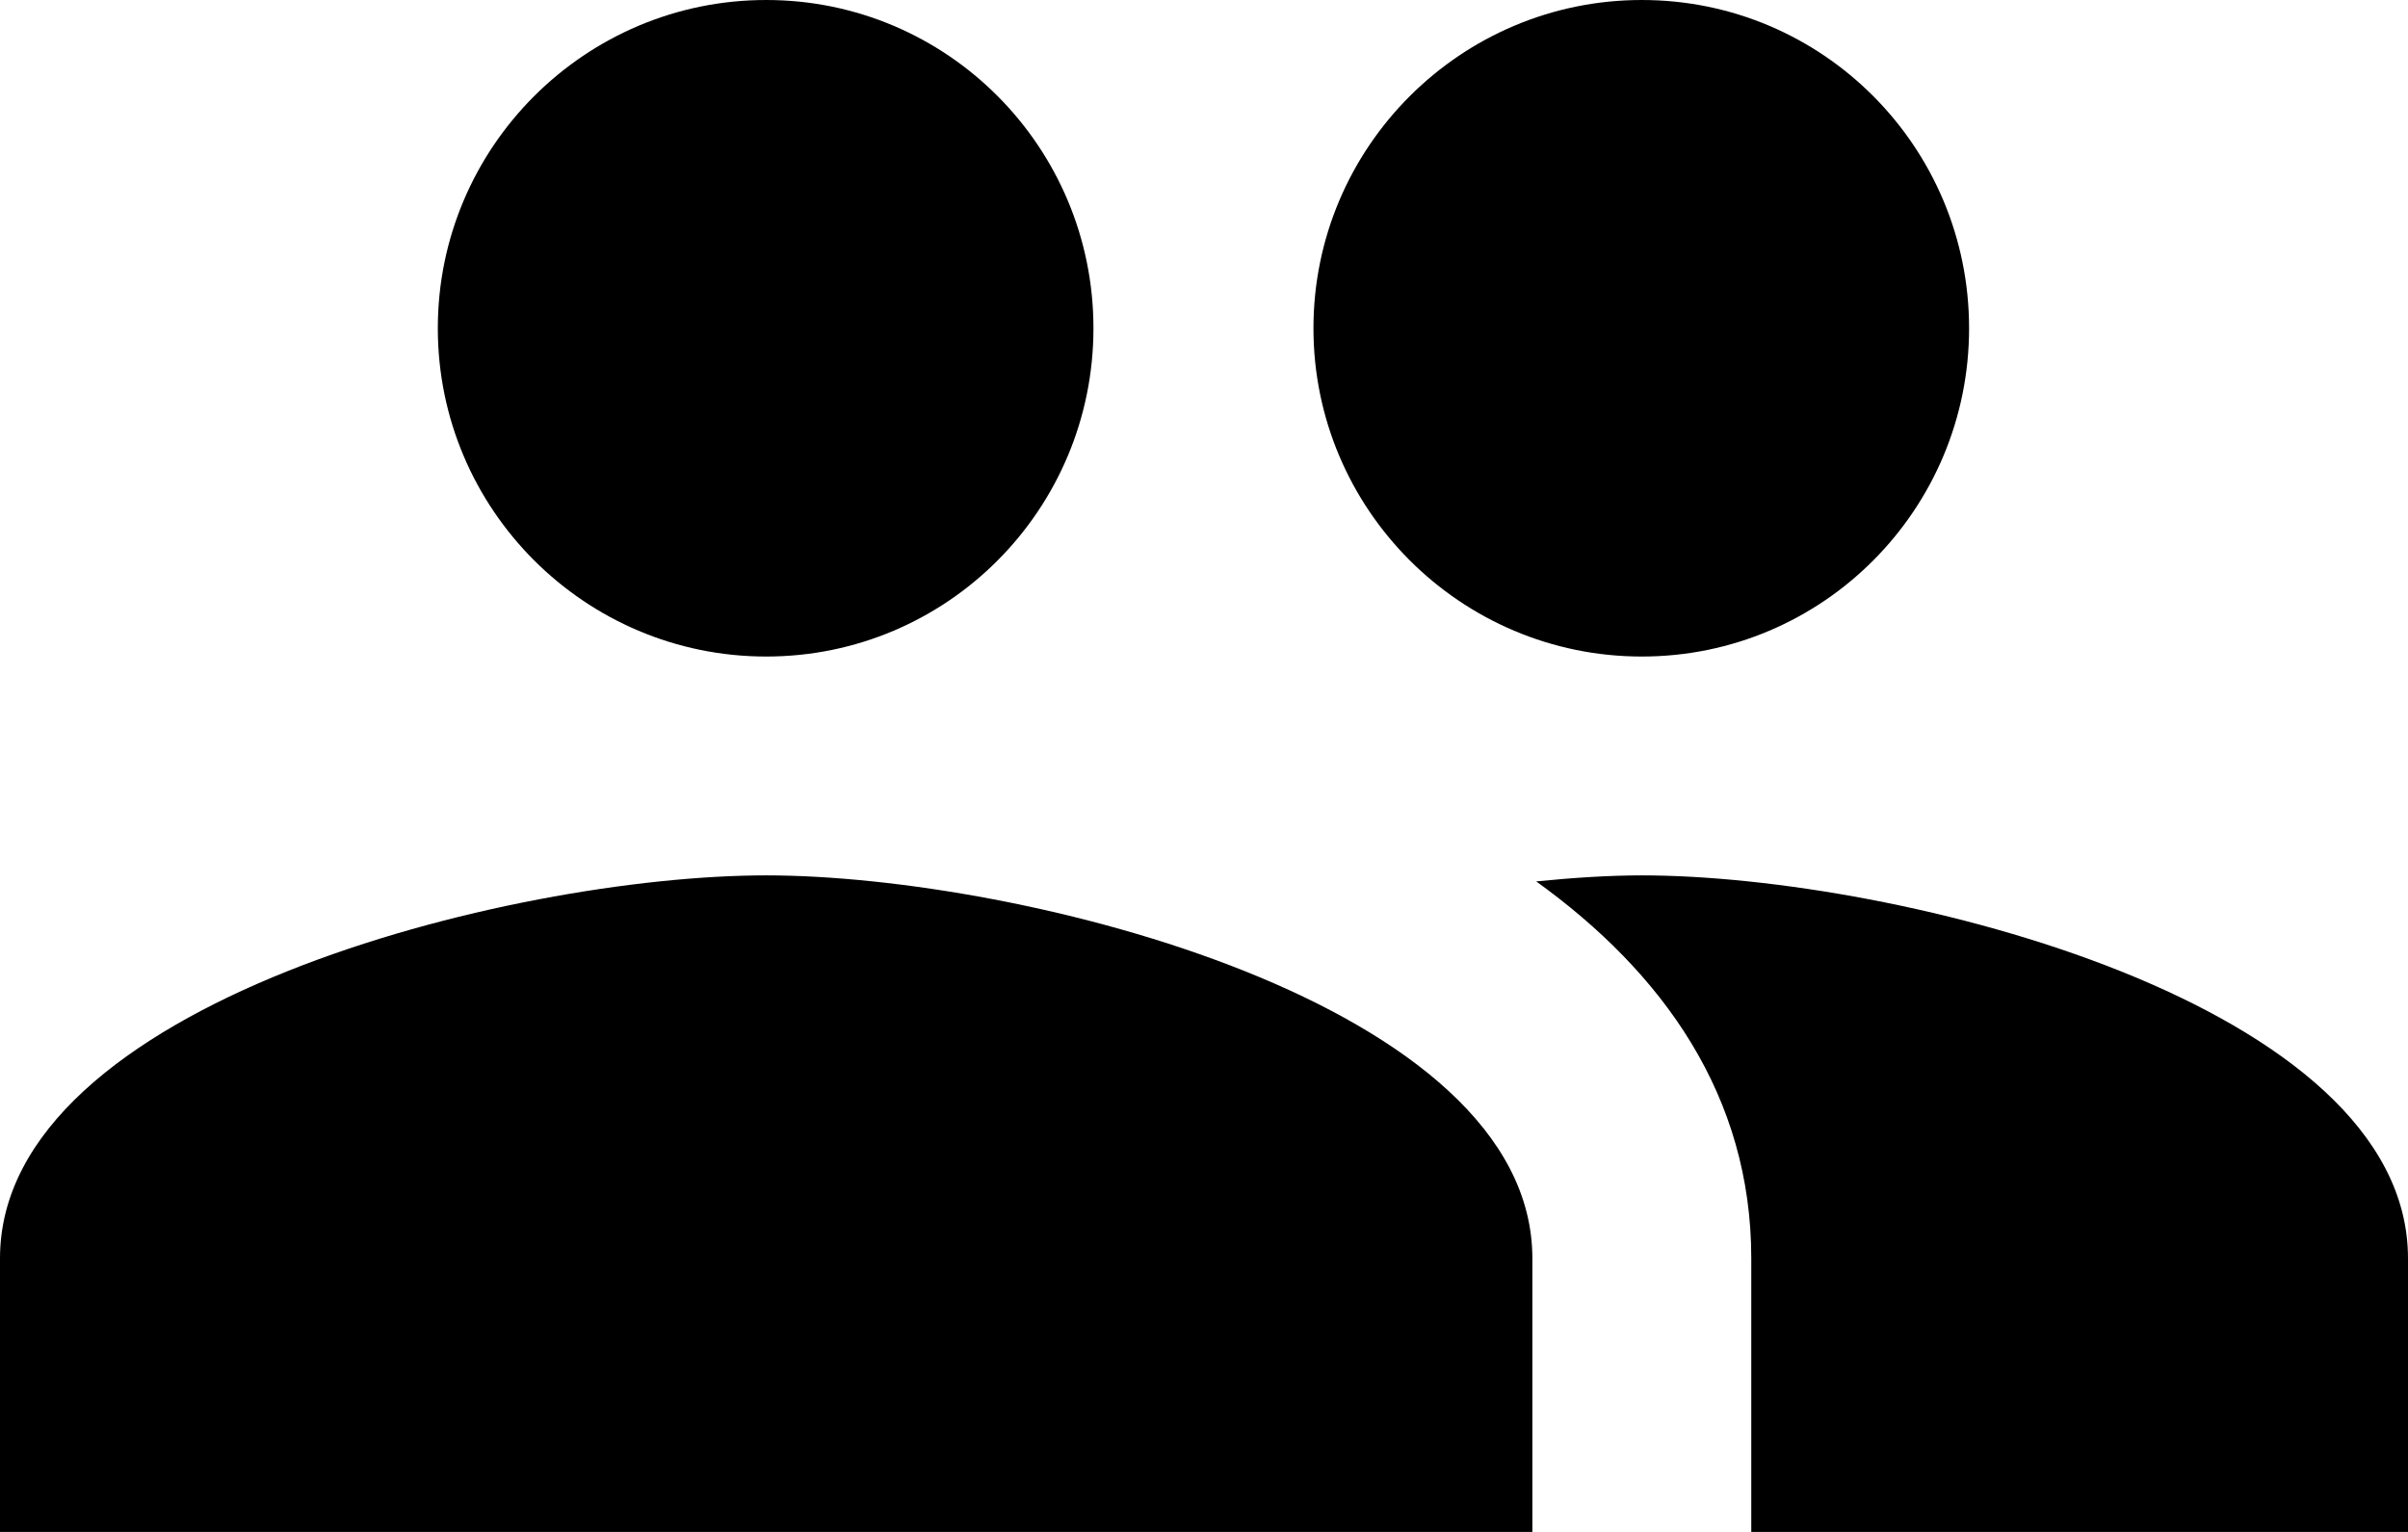
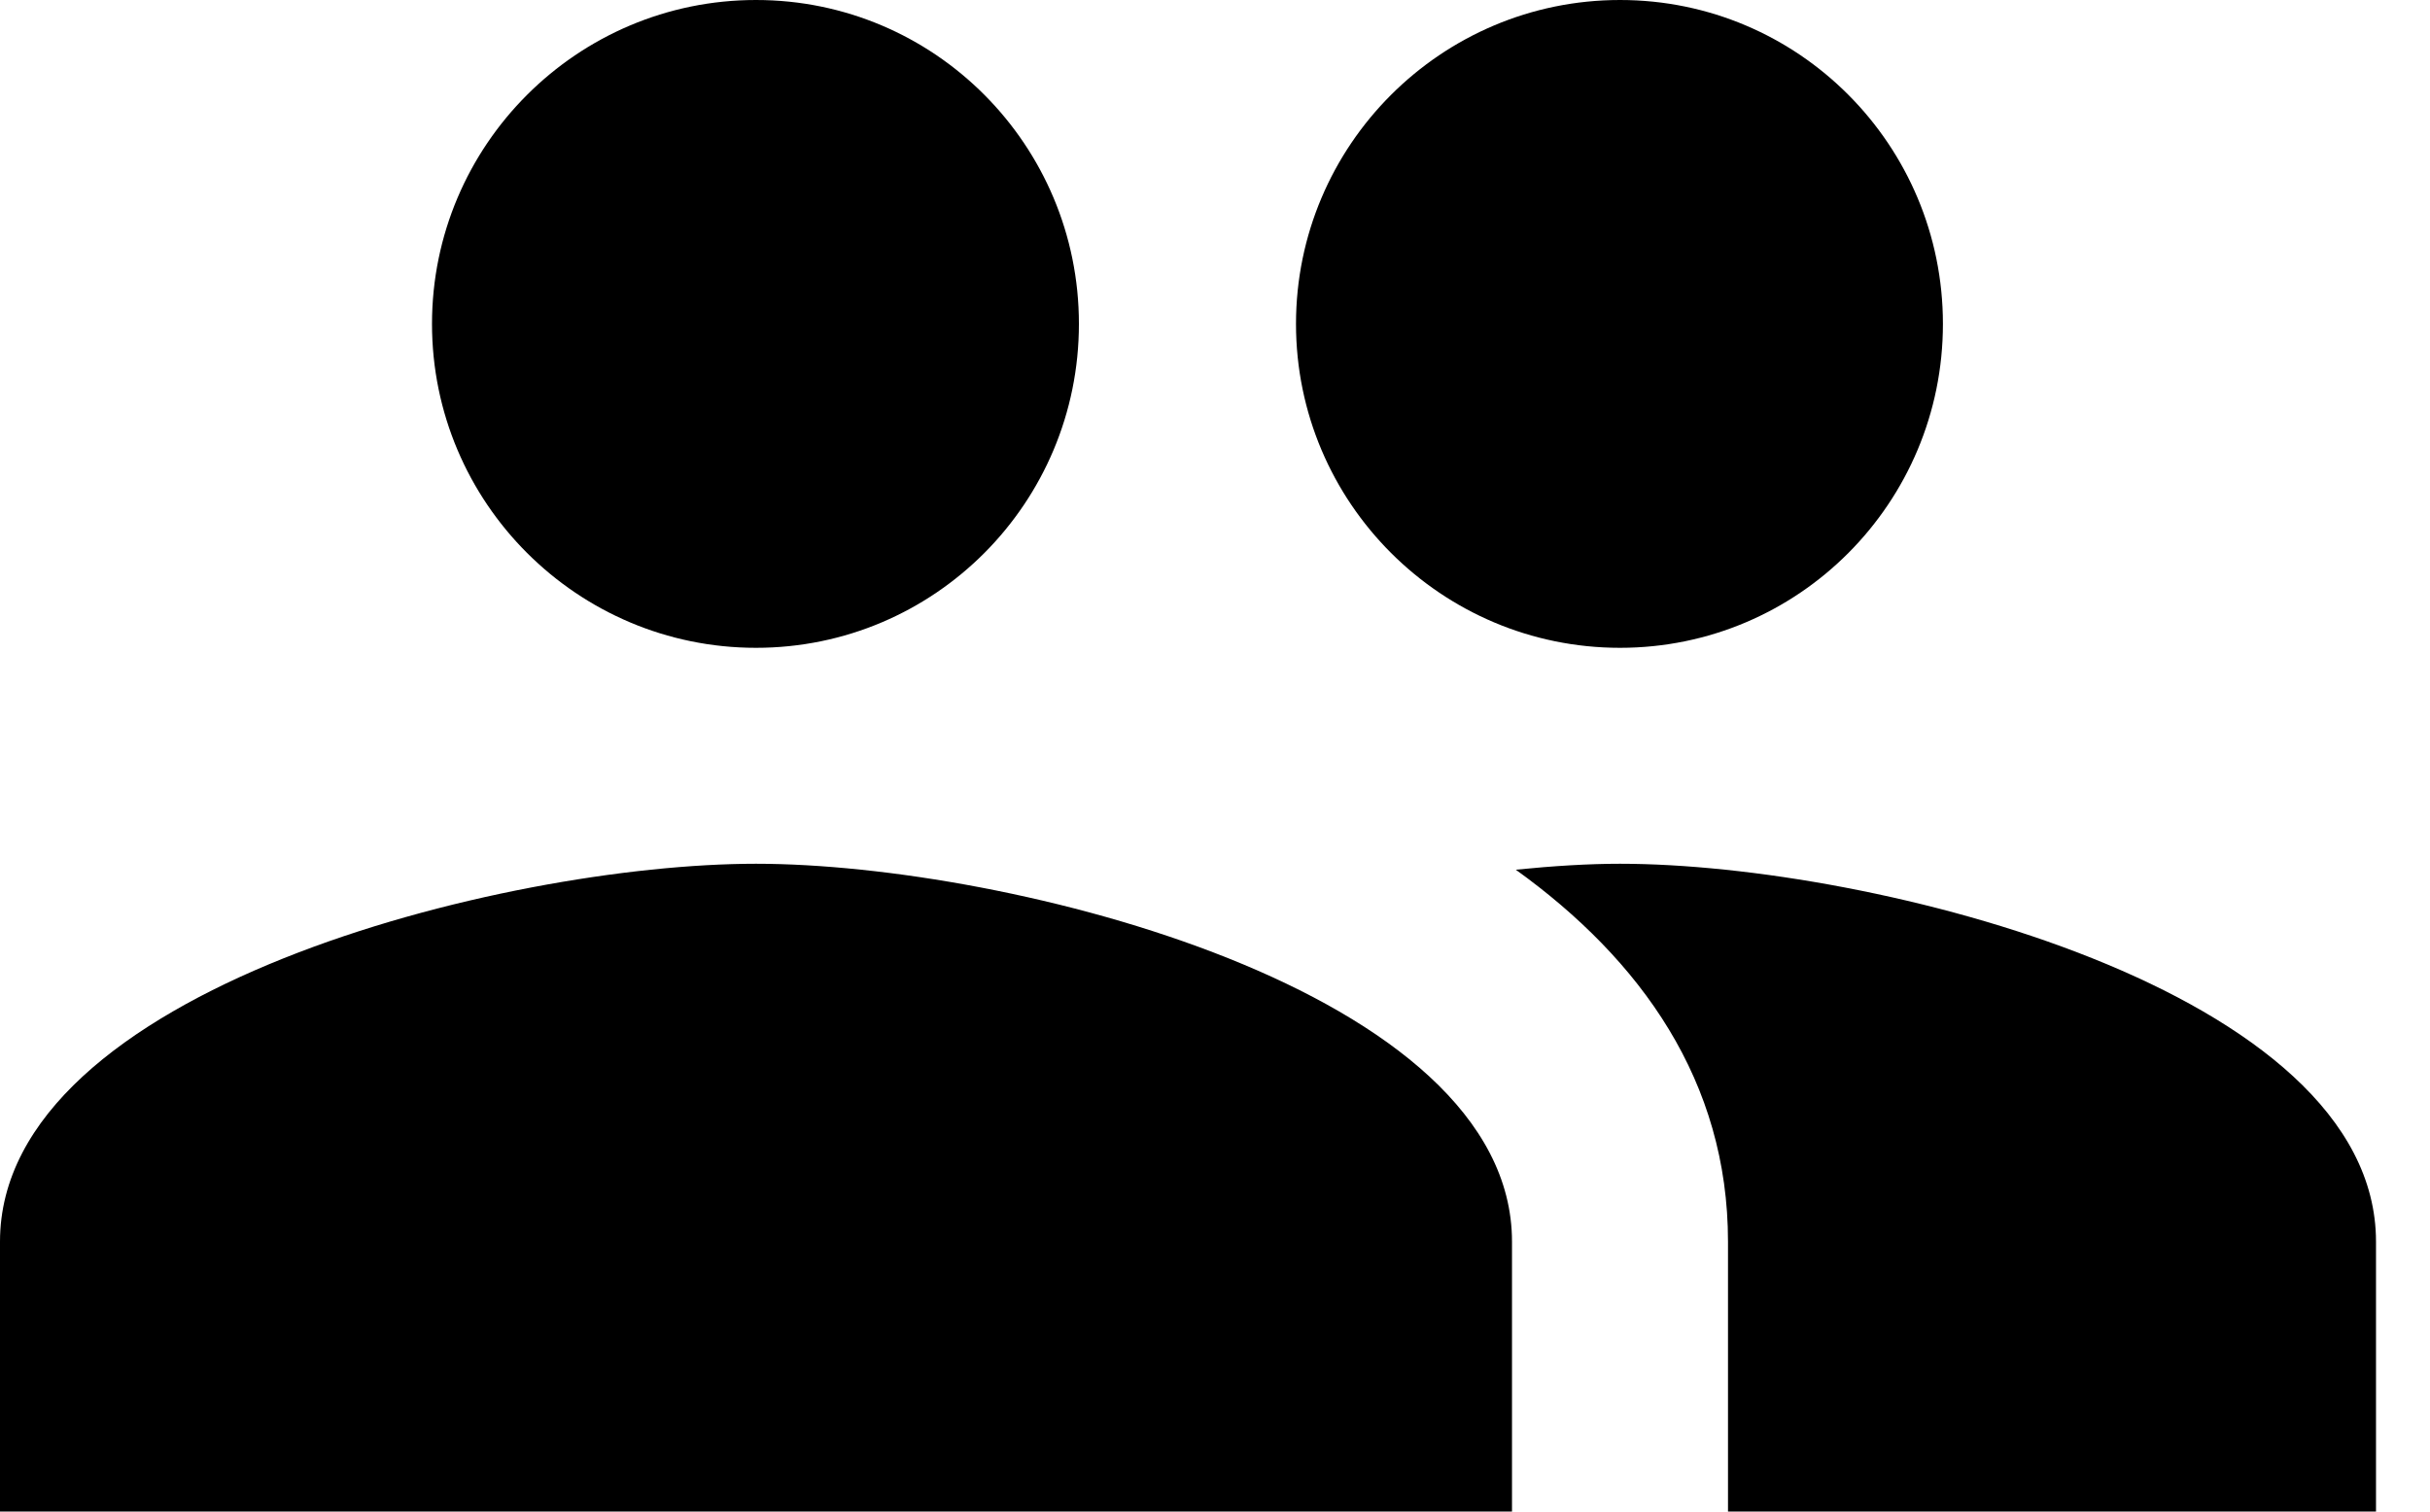
- <svg xmlns="http://www.w3.org/2000/svg" width="44px" height="28px" viewBox="0 0 44 28" version="1.1">
-   <defs />
-   <g stroke="none" stroke-width="1" fill="rgb(0,0,0)" fill-rule="evenodd">
-     <g transform="translate(-634, -1610)">
-       <g transform="translate(114, 1557)">
-         <g>
-           <g transform="translate(501, 0)">
-             <g transform="translate(17, 43)">
-               <g>
-                 <path d="M32,22 C35.31,22 37.98,19.31 37.98,16 C37.98,12.69 35.31,10 32,10 C28.69,10 26,12.69 26,16 C26,19.31 28.69,22 32,22 L32,22 Z M16,22 C19.31,22 21.98,19.31 21.98,16 C21.98,12.69 19.31,10 16,10 C12.69,10 10,12.69 10,16 C10,19.31 12.69,22 16,22 L16,22 Z M16,26 C11.33,26 2,28.34 2,33 L2,38 L30,38 L30,33 C30,28.34 20.67,26 16,26 L16,26 Z M32,26 C31.42,26 30.77,26.04 30.07,26.11 C32.39,27.78 34,30.03 34,33 L34,38 L46,38 L46,33 C46,28.34 36.67,26 32,26 L32,26 Z" />
-               </g>
-             </g>
-           </g>
-         </g>
-       </g>
-     </g>
-   </g>
+ <svg xmlns="http://www.w3.org/2000/svg" width="45px" height="28px" viewBox="2 10 45 28" version="1.1">
+   <path d="M32,22 C35.31,22 37.98,19.31 37.98,16 C37.98,12.69 35.31,10 32,10 C28.69,10 26,12.69 26,16 C26,19.31 28.69,22 32,22 L32,22 Z M16,22 C19.31,22 21.98,19.31 21.98,16 C21.98,12.69 19.31,10 16,10 C12.69,10 10,12.69 10,16 C10,19.31 12.69,22 16,22 L16,22 Z M16,26 C11.33,26 2,28.34 2,33 L2,38 L30,38 L30,33 C30,28.34 20.67,26 16,26 L16,26 Z M32,26 C31.42,26 30.77,26.04 30.07,26.11 C32.39,27.78 34,30.03 34,33 L34,38 L46,38 L46,33 C46,28.34 36.67,26 32,26 L32,26 Z" stroke="none" fill-rule="evenodd" />
</svg>
